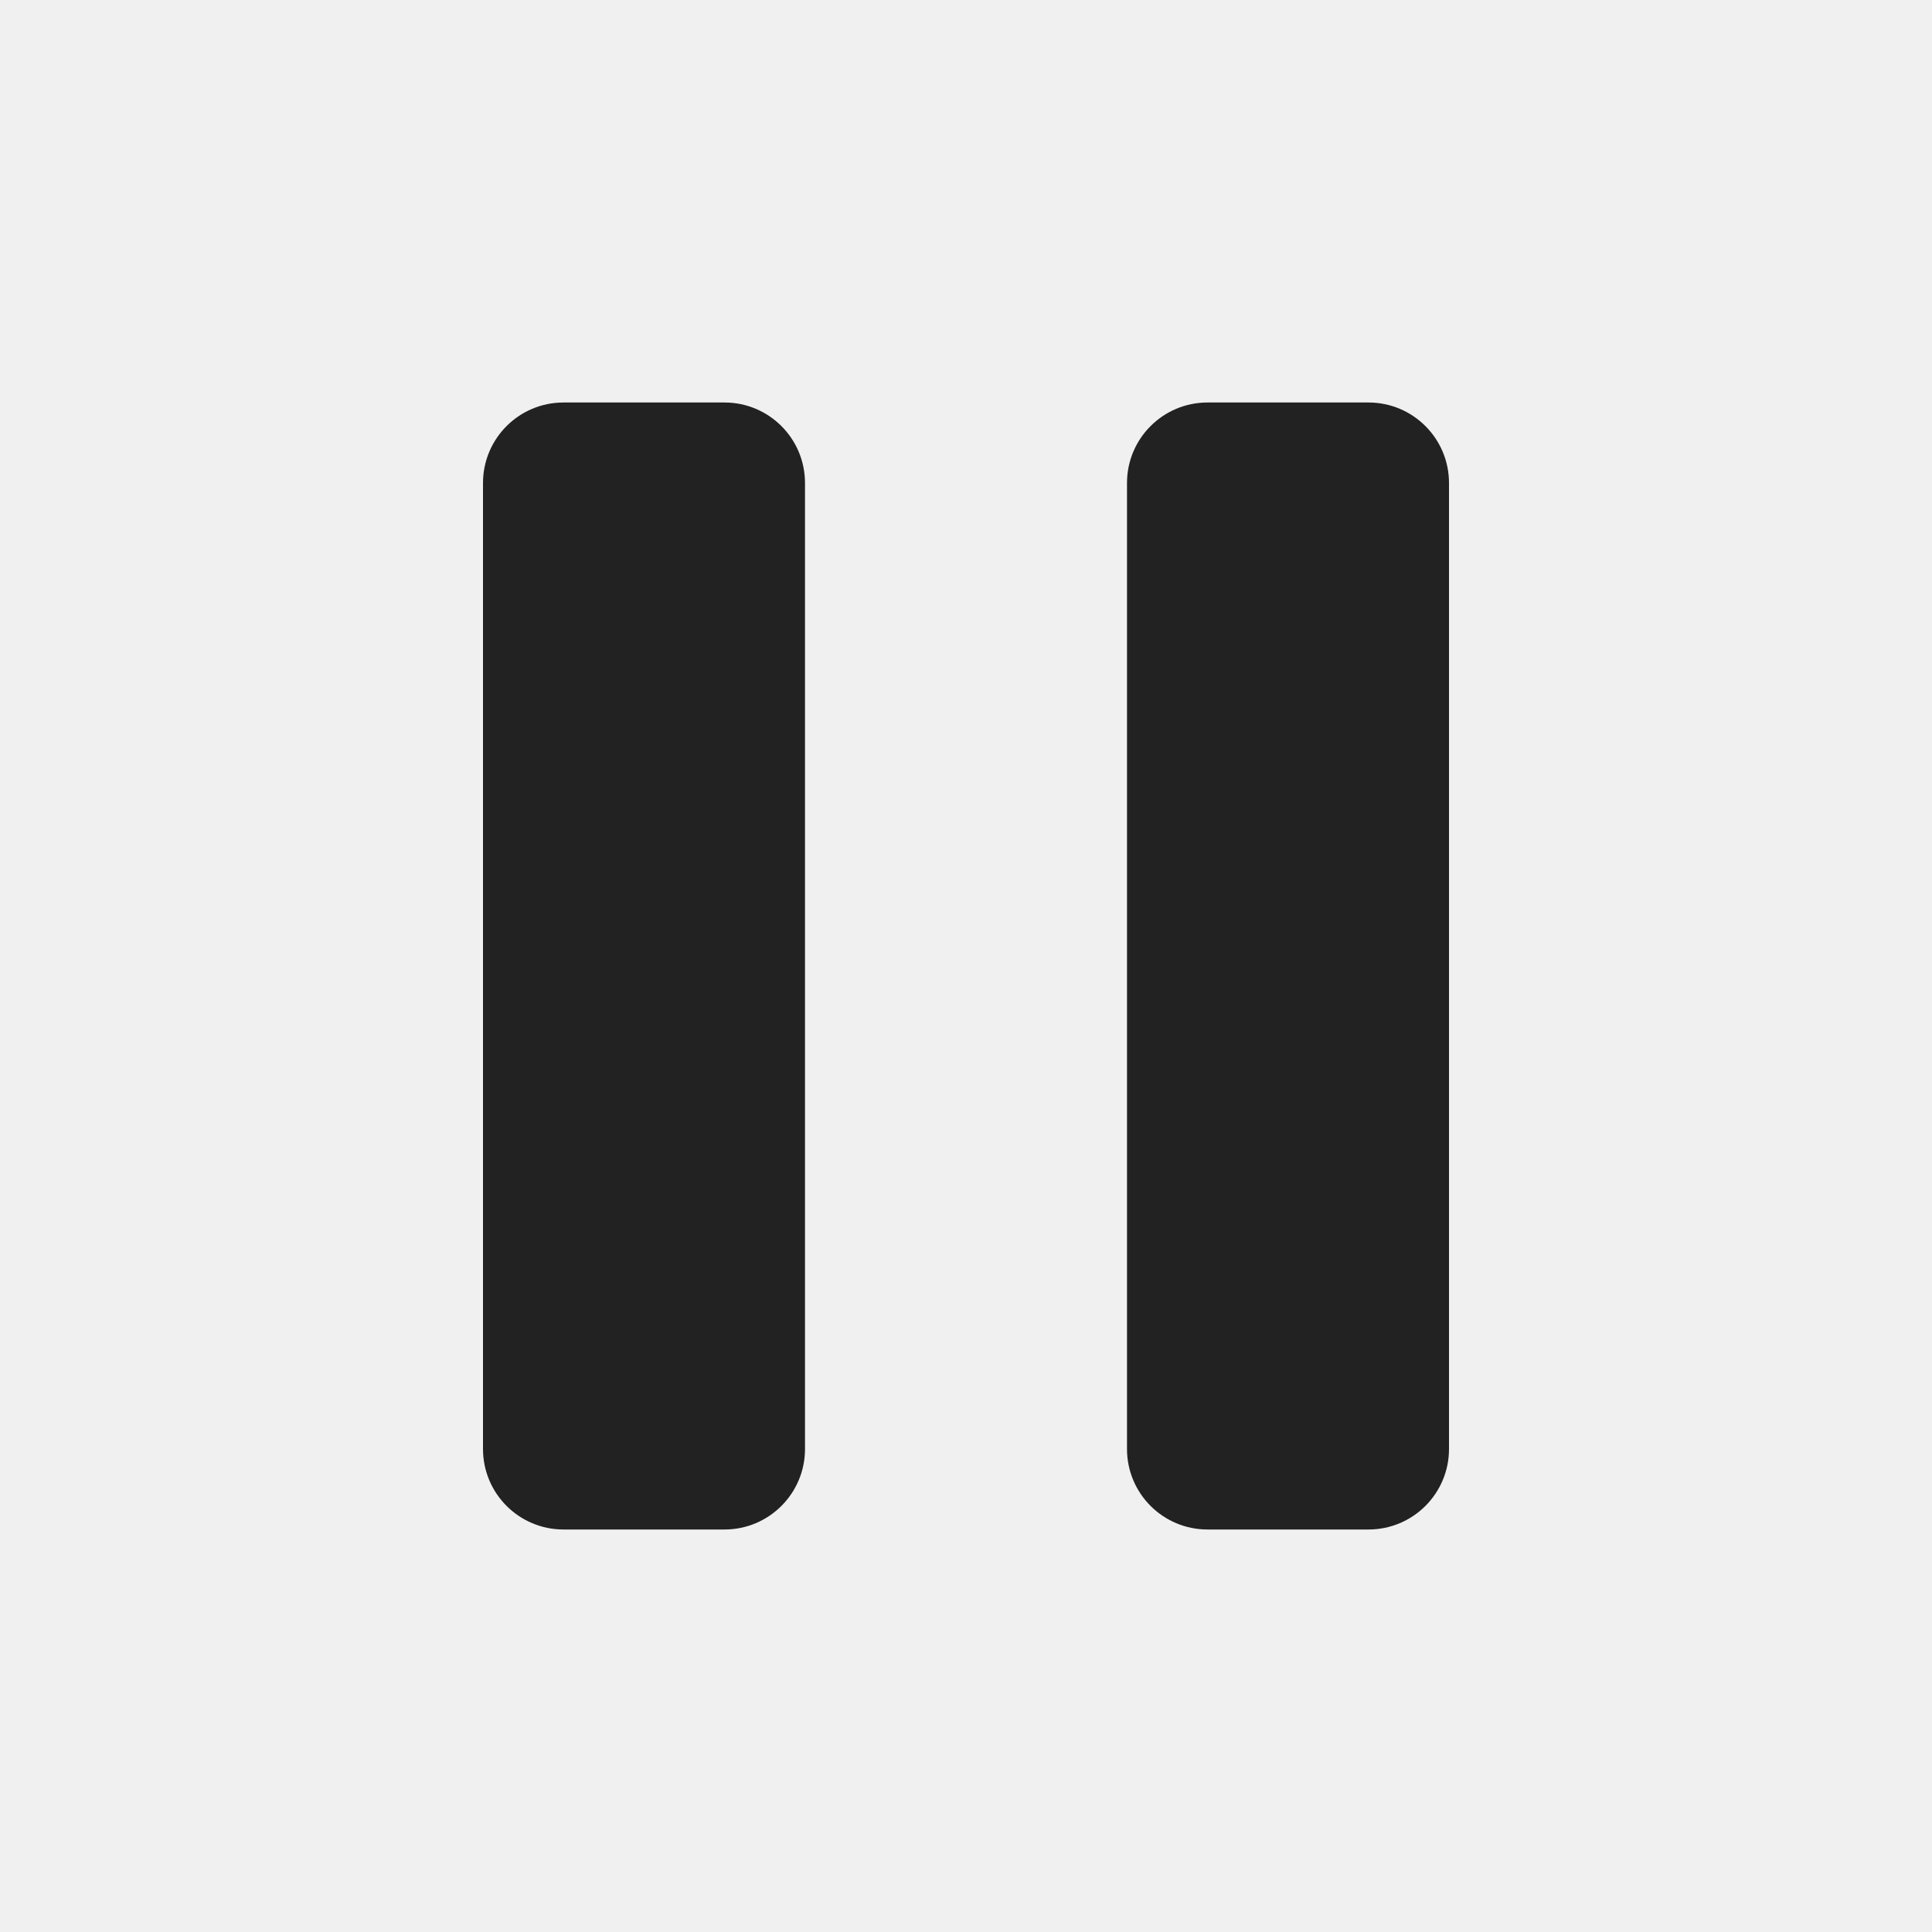
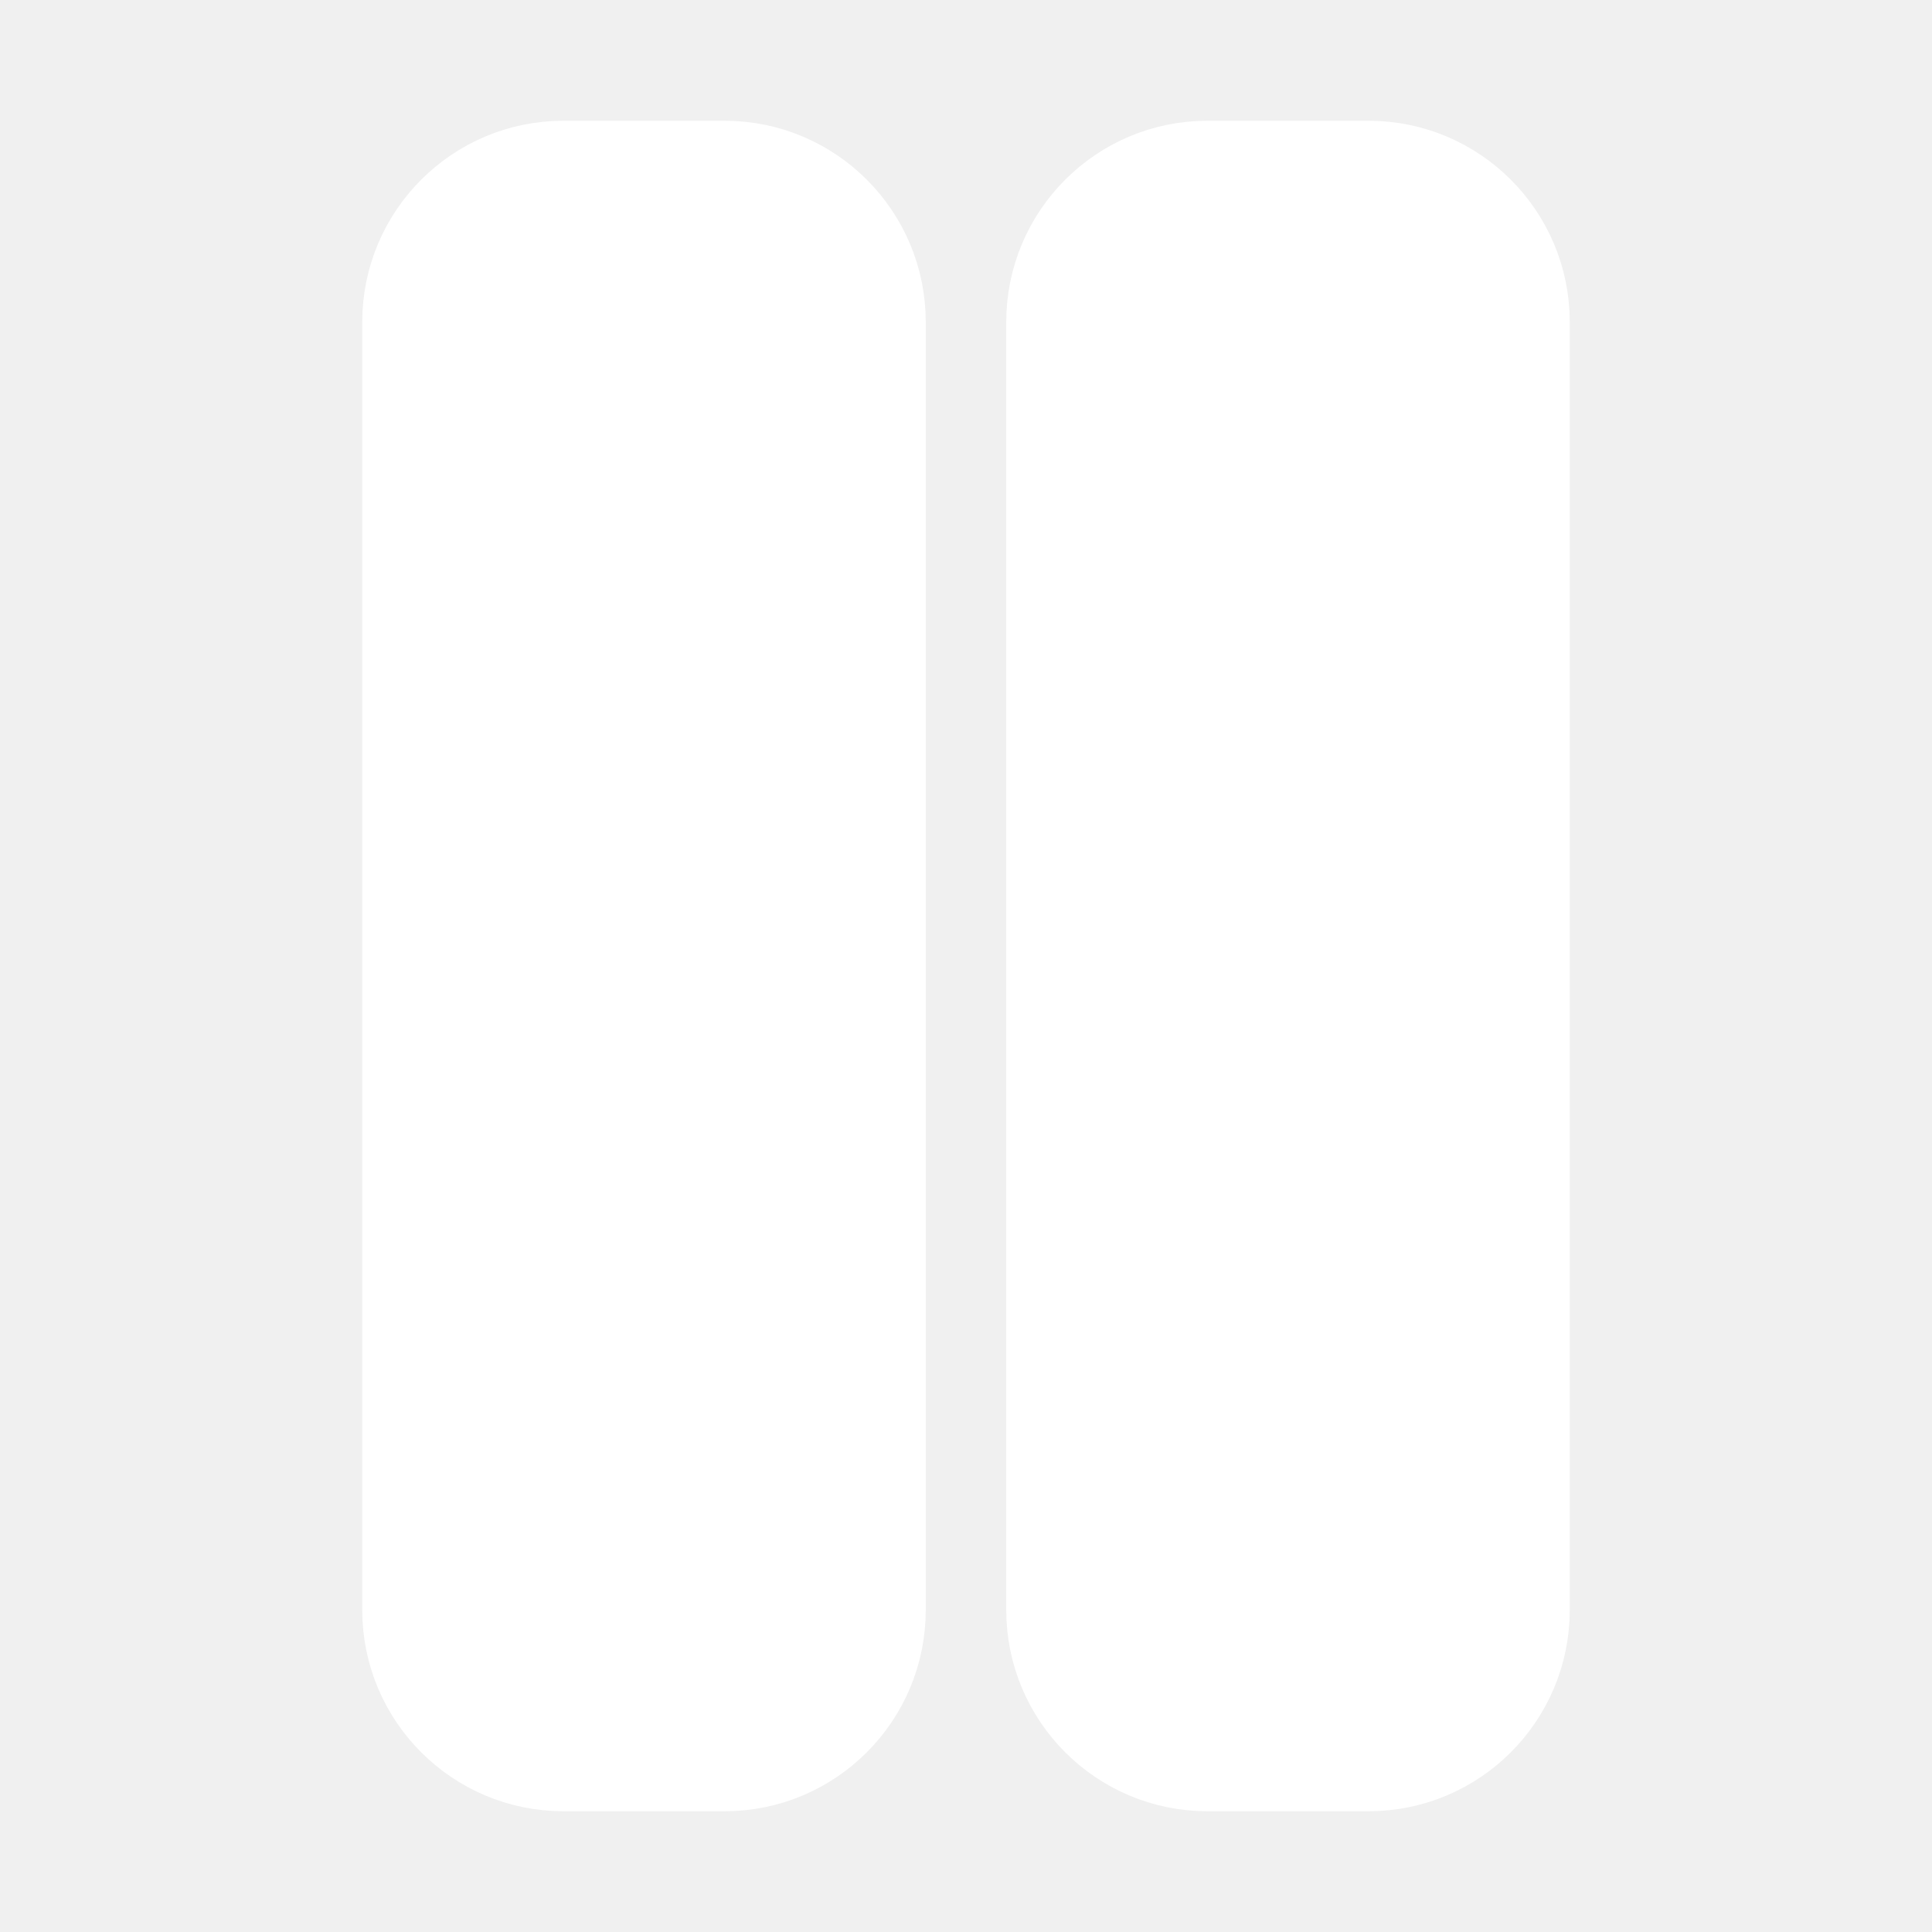
- <svg xmlns="http://www.w3.org/2000/svg" width="800px" height="800px" viewBox="0 0 24 24" fill="none">
-   <rect x="6" y="5" width="4" height="14" rx="1" fill="#222222" />
-   <rect x="14" y="5" width="4" height="14" rx="1" fill="#222222" />
+ <svg xmlns="http://www.w3.org/2000/svg" fill="#FFFFFF" width="800px" height="800px" viewBox="0 0 24 24" id="pause" data-name="Flat Color" class="icon flat-color" stroke="#FFFFFF">
+   <g id="SVGRepo_bgCarrier" stroke-width="0" />
+   <g id="SVGRepo_tracerCarrier" stroke-linecap="round" stroke-linejoin="round" />
+   <g id="SVGRepo_iconCarrier">
+     <path id="primary" d="M19,4V20a2,2,0,0,1-2,2H15a2,2,0,0,1-2-2V4a2,2,0,0,1,2-2h2A2,2,0,0,1,19,4ZM9,2H7A2,2,0,0,0,5,4V20a2,2,0,0,0,2,2H9a2,2,0,0,0,2-2V4A2,2,0,0,0,9,2Z" style="fill: #FFFFFF;" />
+   </g>
</svg>
